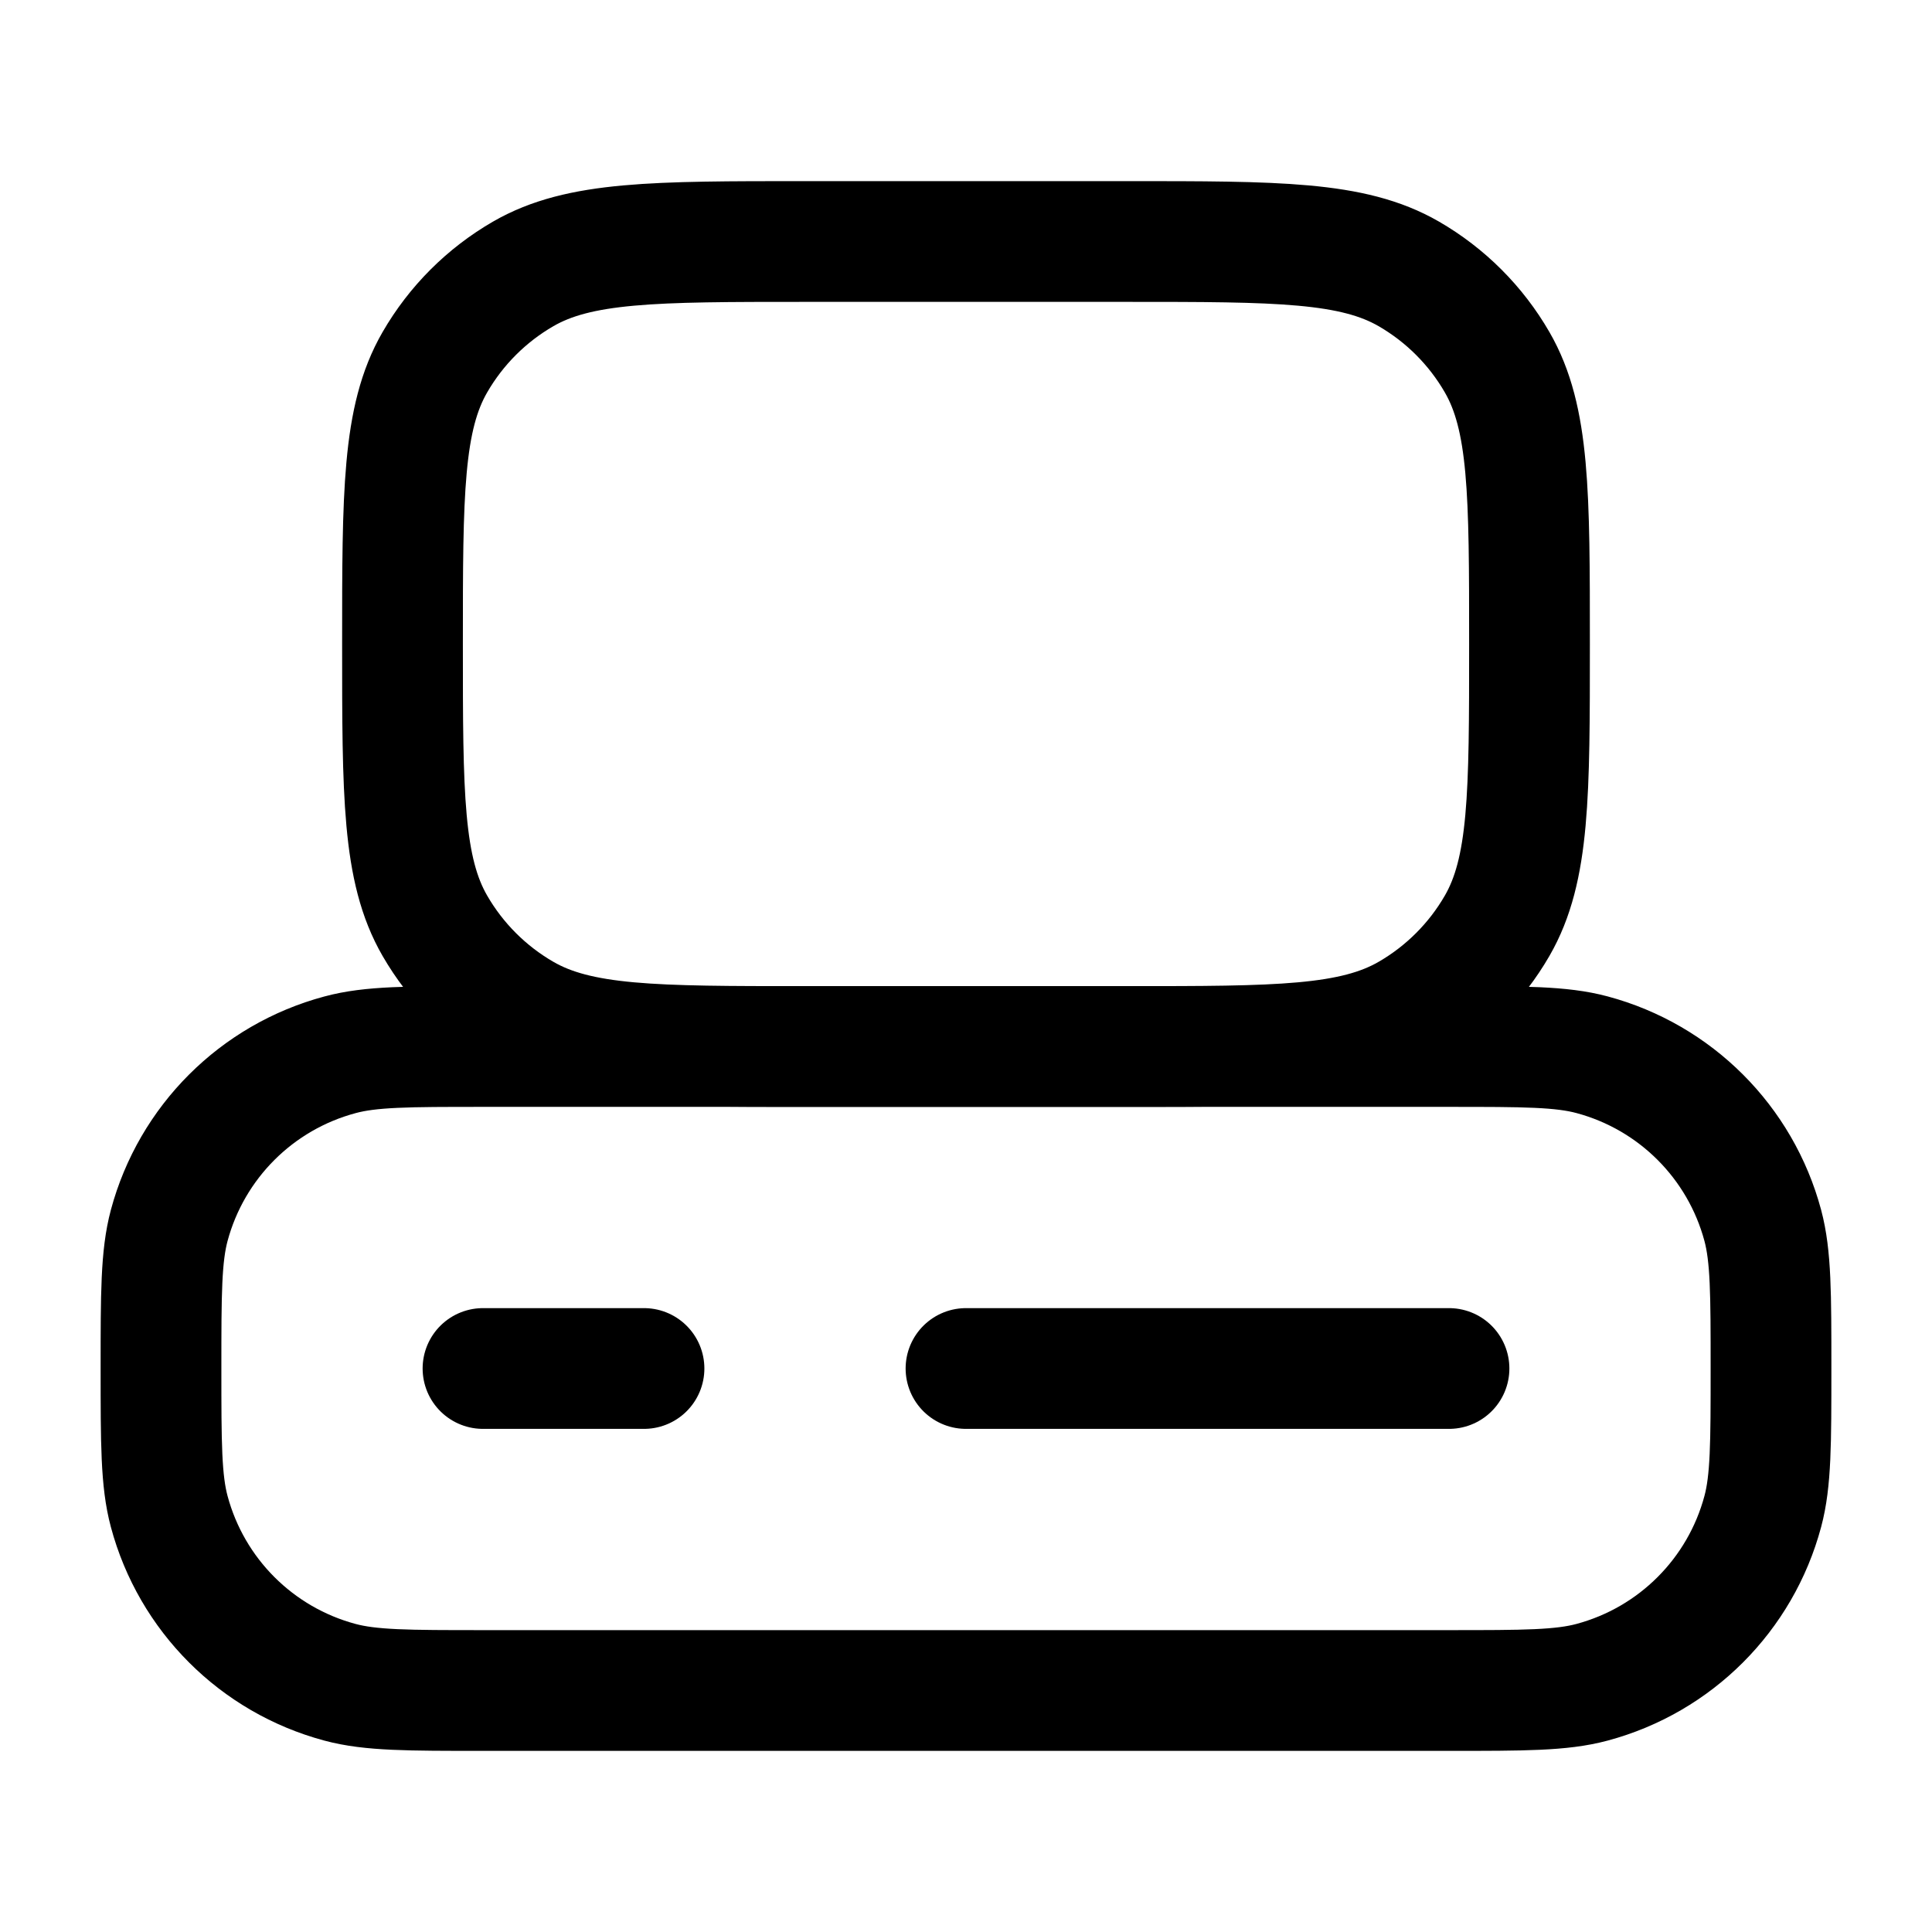
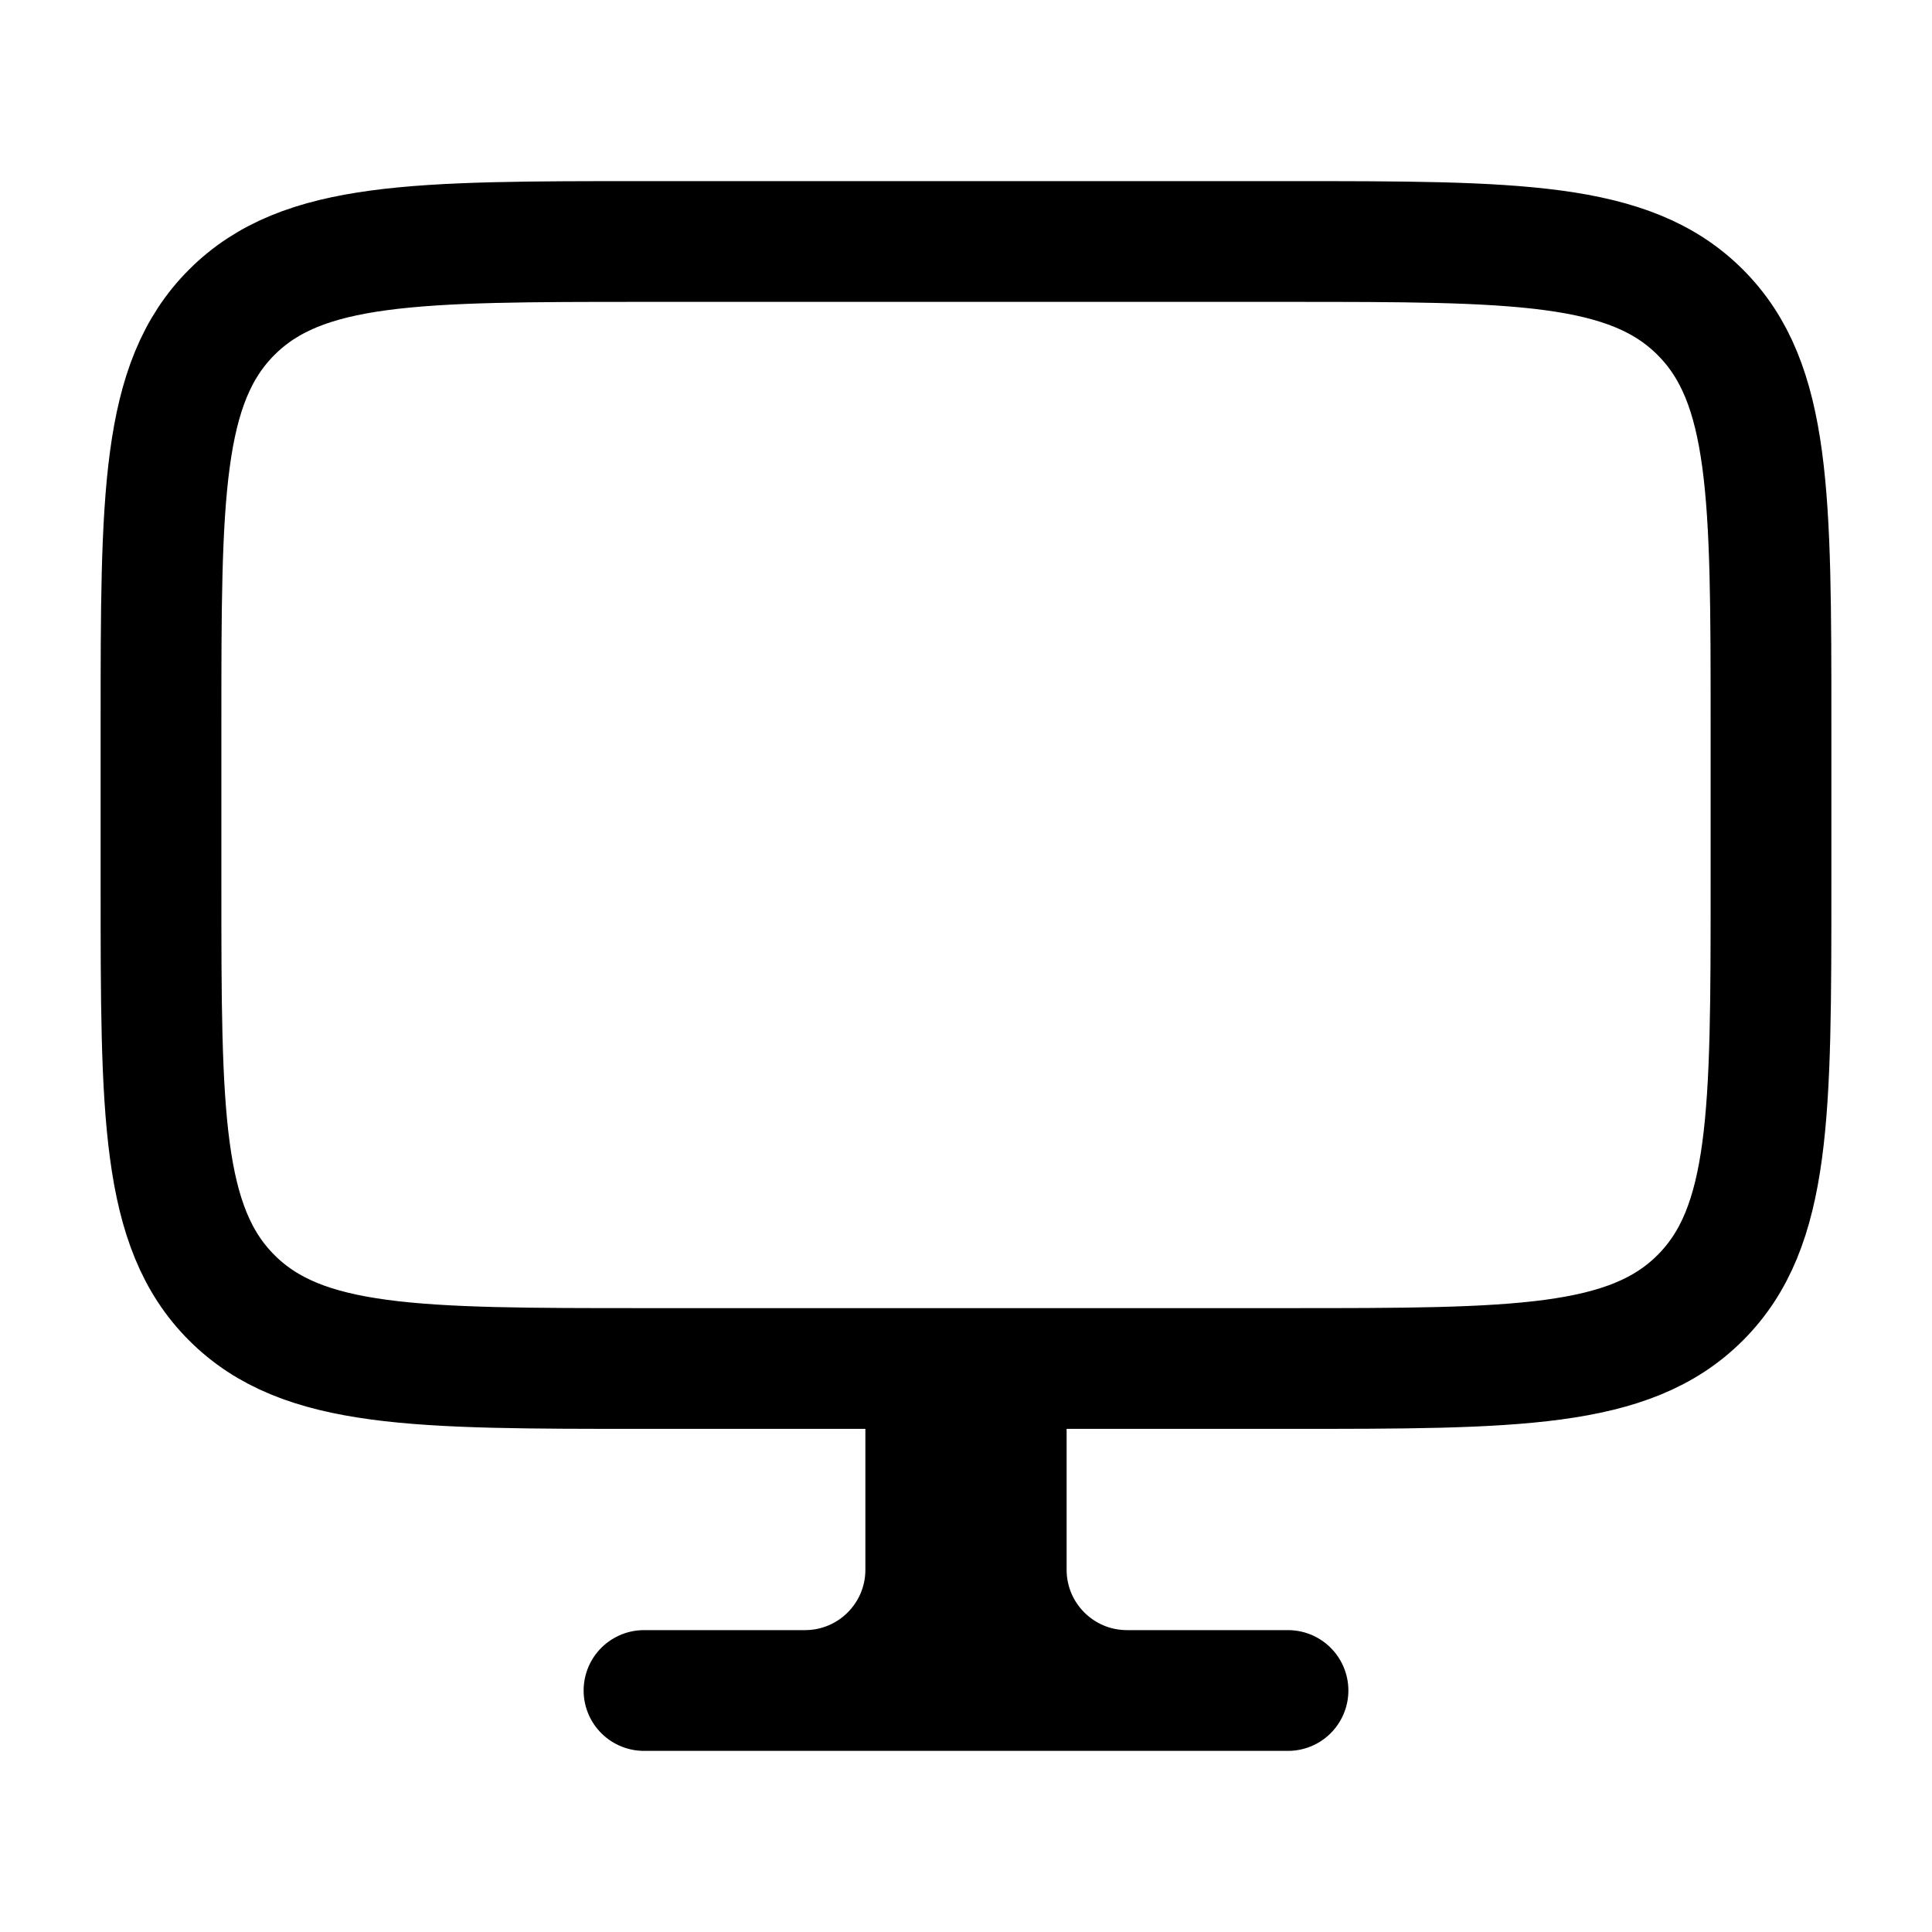
<svg xmlns="http://www.w3.org/2000/svg" fill="none" viewBox="0 0 24 24">
-   <path stroke="currentColor" stroke-linecap="round" stroke-linejoin="round" stroke-width="1.5" d="M6 17h2m4 0h6M10 3h4c1.87 0 2.804 0 3.5.402A3 3 0 0 1 18.598 4.5C19 5.196 19 6.13 19 8s0 2.804-.402 3.5a3 3 0 0 1-1.098 1.098C16.804 13 15.87 13 14 13h-4c-1.87 0-2.804 0-3.5-.402A3 3 0 0 1 5.402 11.5C5 10.804 5 9.87 5 8s0-2.804.402-3.5A3 3 0 0 1 6.5 3.402C7.196 3 8.13 3 10 3" />
-   <path stroke="currentColor" stroke-linecap="round" stroke-linejoin="round" stroke-width="1.5" d="M6 13h12c.93 0 1.395 0 1.776.102a3 3 0 0 1 2.122 2.121C22 15.606 22 16.07 22 17s0 1.395-.102 1.776a3 3 0 0 1-2.122 2.122C19.396 21 18.93 21 18 21H6c-.93 0-1.395 0-1.776-.102a3 3 0 0 1-2.122-2.122C2 18.396 2 17.93 2 17s0-1.395.102-1.777a3 3 0 0 1 2.122-2.12C4.605 13 5.07 13 6 13" />
+   <path stroke="currentColor" stroke-linecap="round" stroke-linejoin="round" stroke-width="1.5" d="M14 21h2m-2 0a1.5 1.5 0 0 1-1.5-1.5V17H12m2 4h-4m0 0H8m2 0a1.5 1.5 0 0 0 1.5-1.5V17h.5m0 0v4m4-18H8c-2.828 0-4.243 0-5.121.879C2 4.757 2 6.172 2 9v2c0 2.828 0 4.243.879 5.121C3.757 17 5.172 17 8 17h8c2.828 0 4.243 0 5.121-.879C22 15.243 22 13.828 22 11V9c0-2.828 0-4.243-.879-5.121C20.243 3 18.828 3 16 3" />
</svg>
